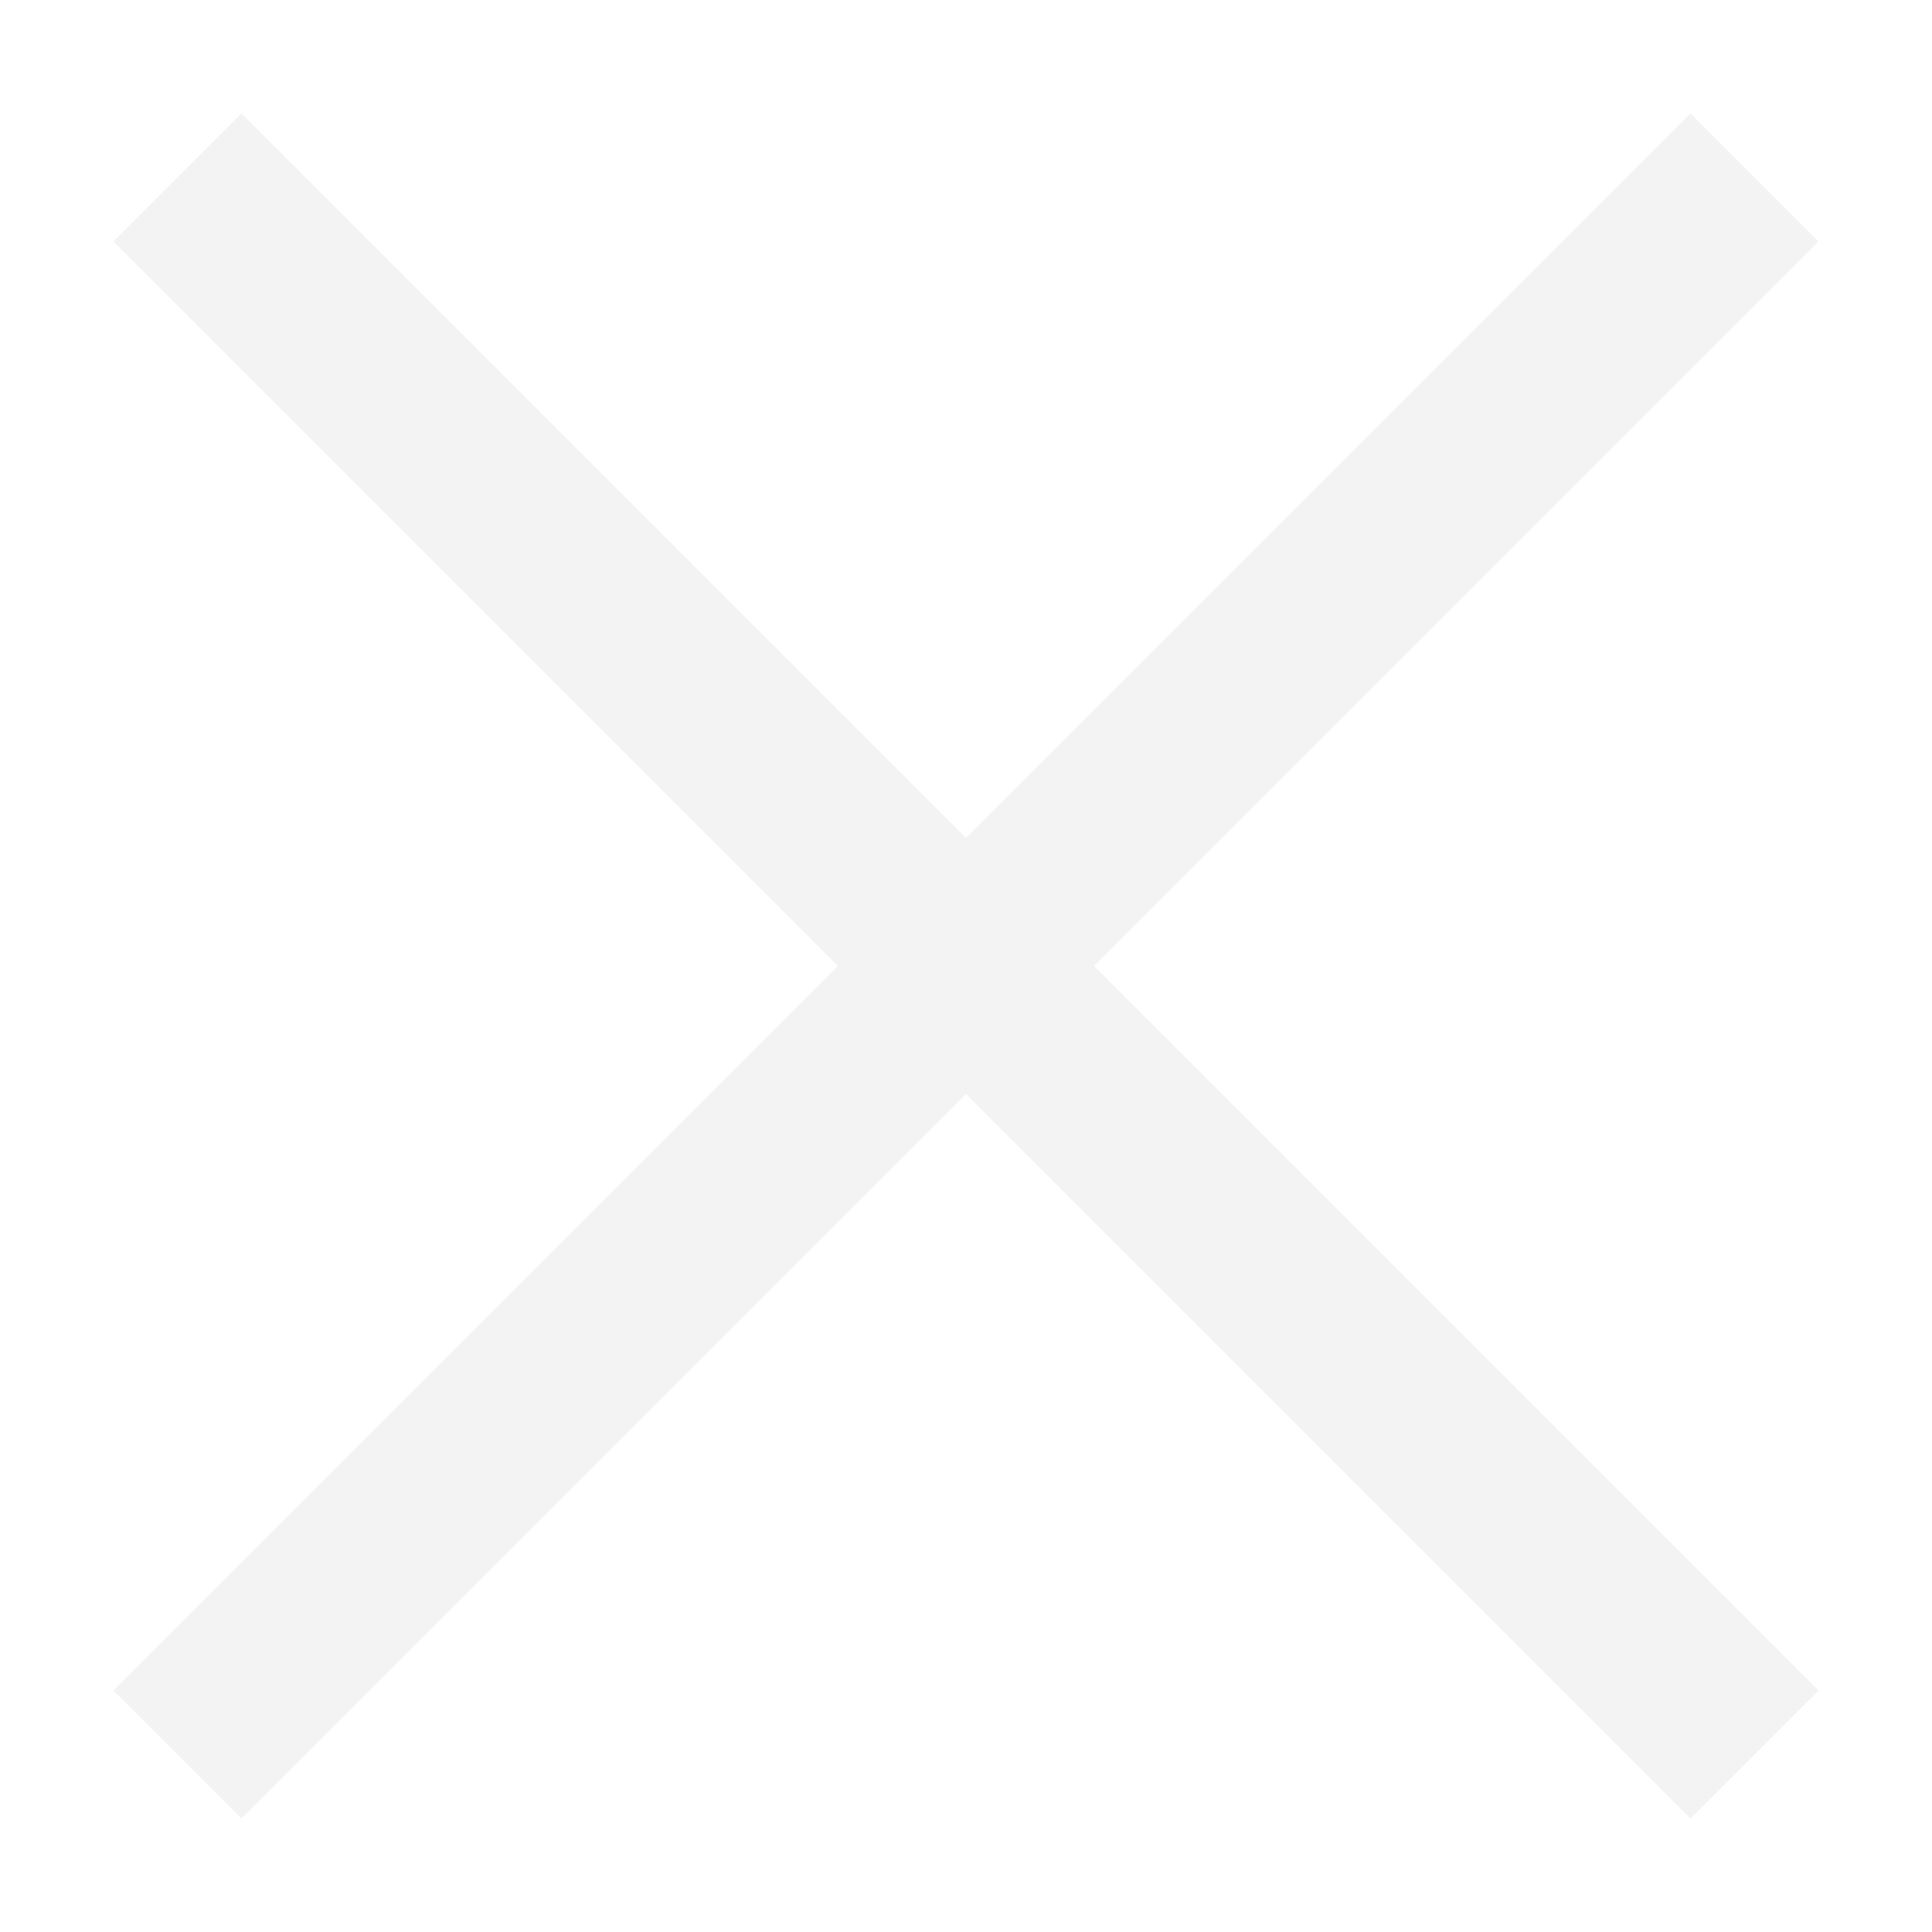
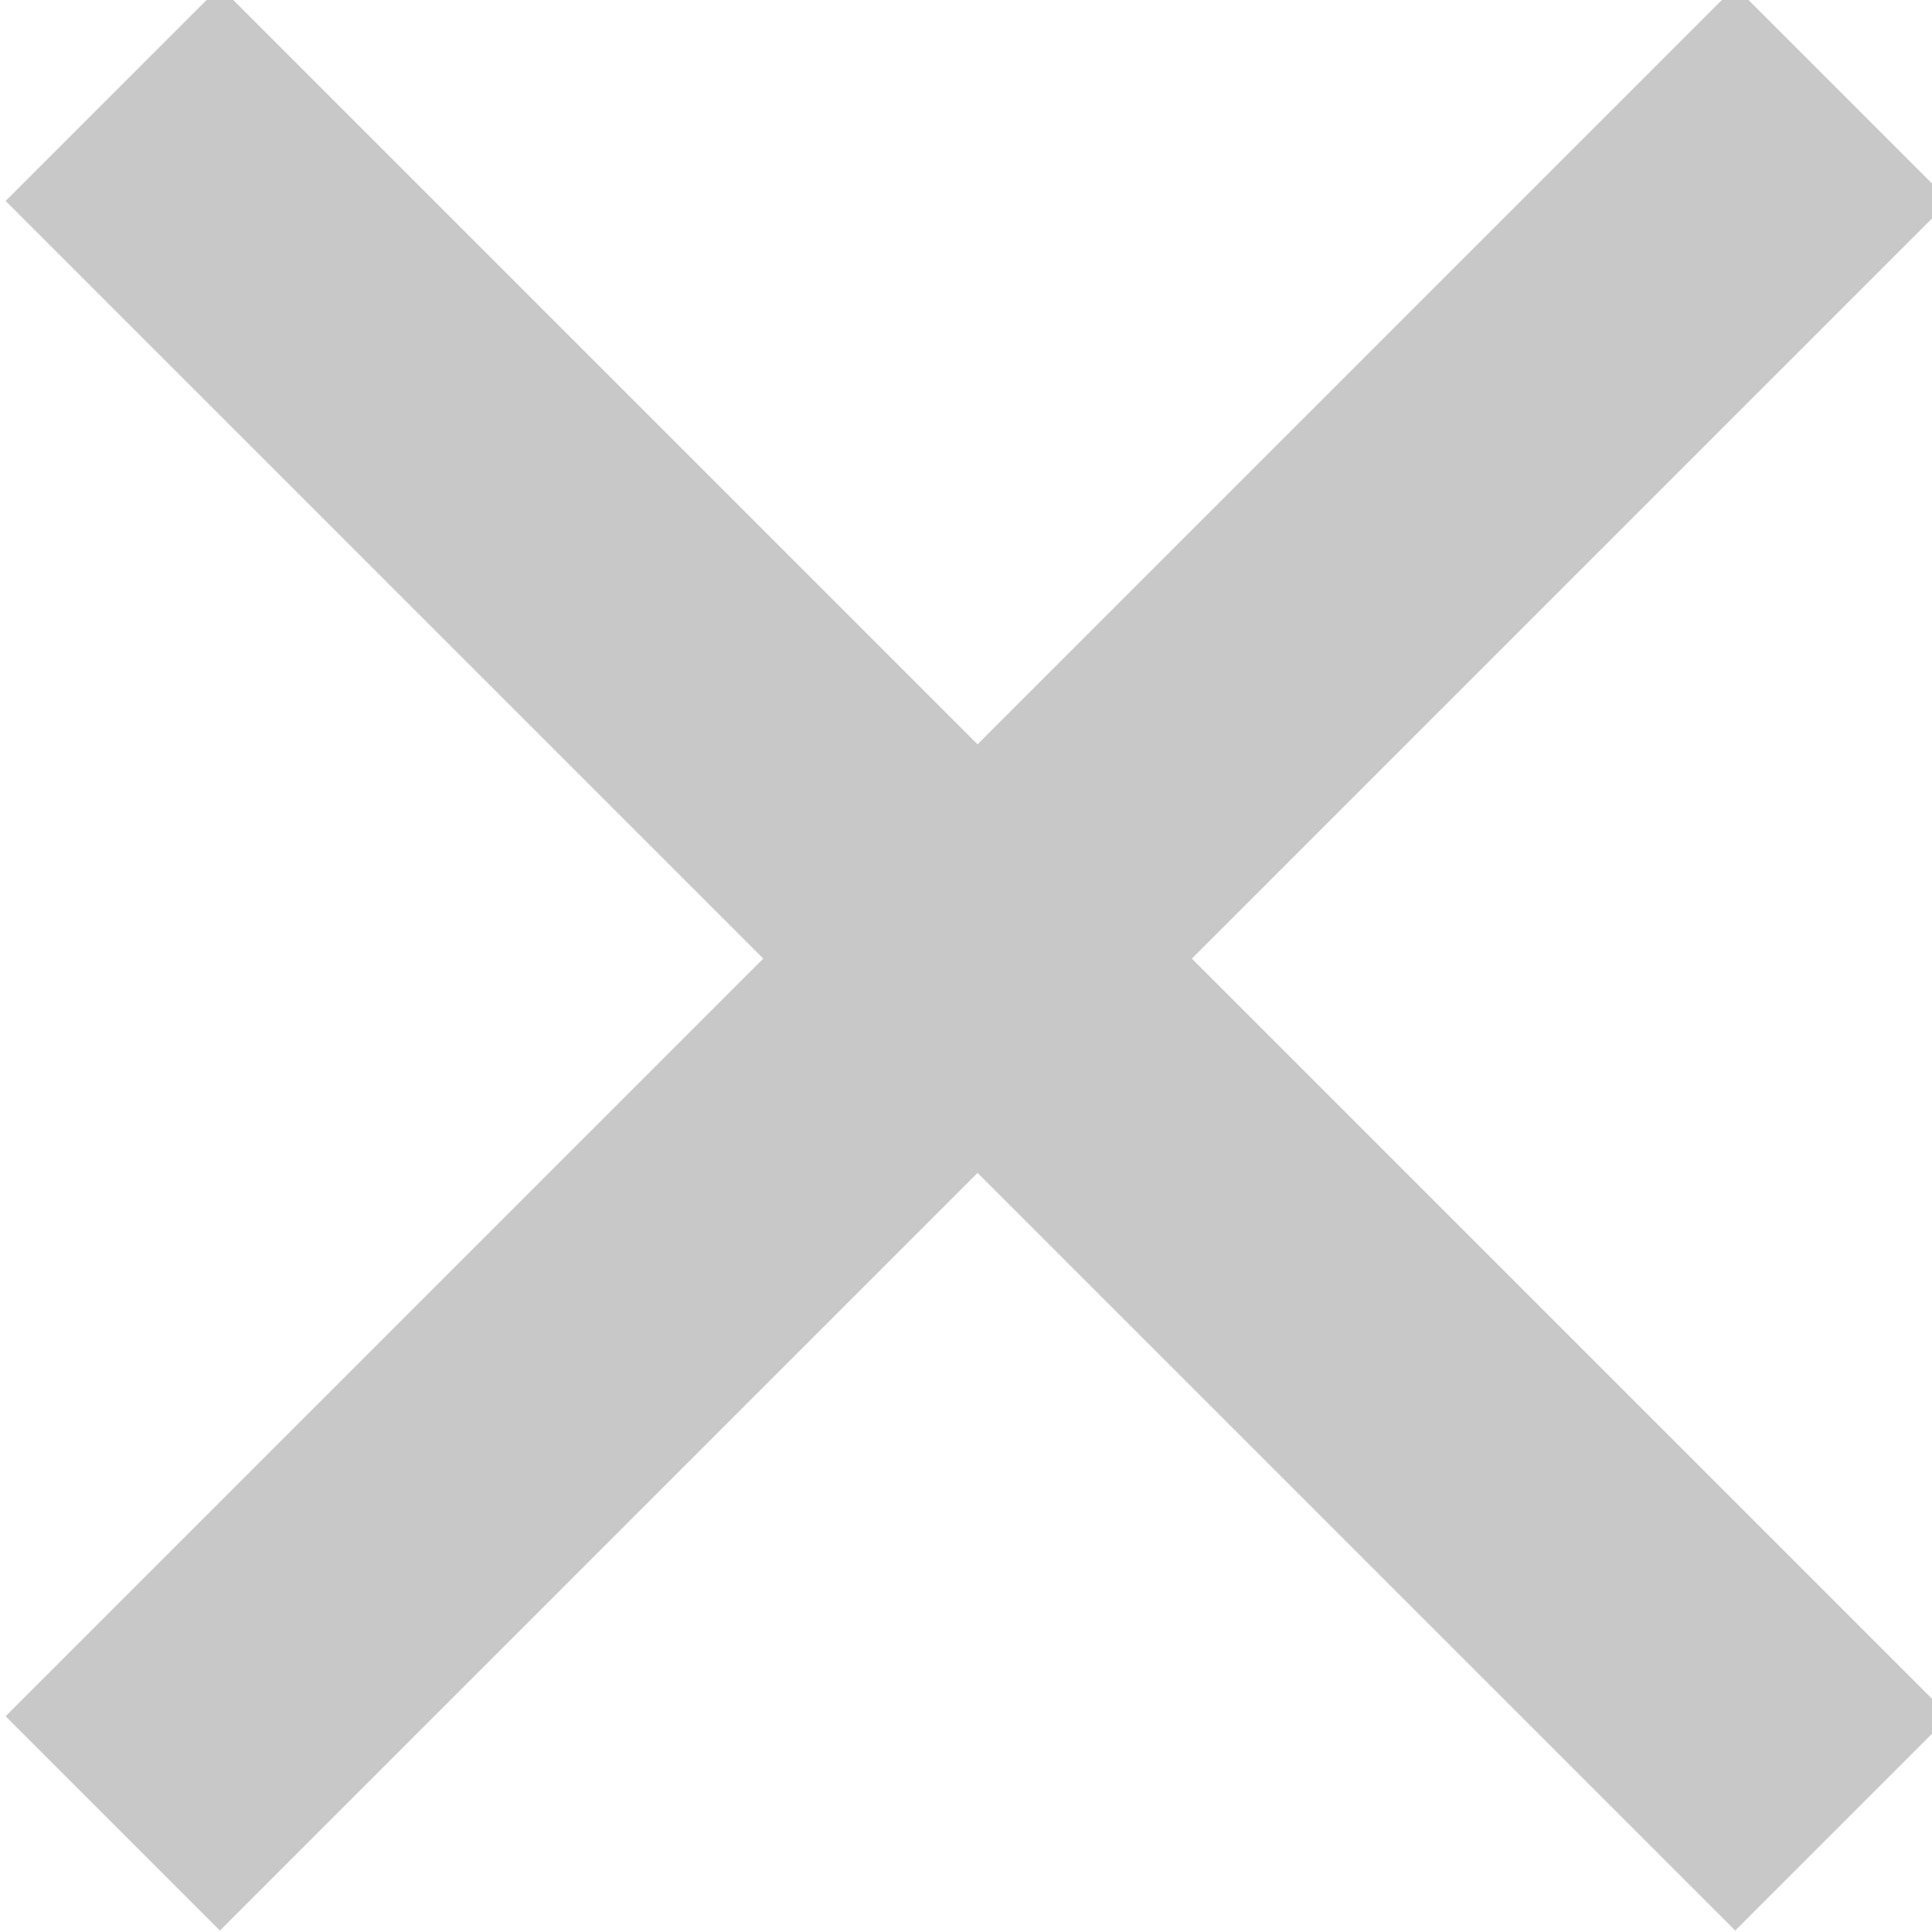
- <svg xmlns="http://www.w3.org/2000/svg" width="16" height="16" viewBox="0 0 16 16" fill="none">
-   <g id="Group">
-     <path id="Vector" d="M14 2L2 14" stroke="#F3F3F3" stroke-width="1.5" stroke-linecap="square" stroke-linejoin="round" />
-     <path id="Vector_2" d="M2 2L14 14" stroke="#F3F3F3" stroke-width="1.5" stroke-linecap="square" stroke-linejoin="round" />
-   </g>
+ <svg xmlns="http://www.w3.org/2000/svg" width="10" height="10" viewBox="0 0 10 10.2" fill="none">
+   <path d="M9.061 1.061L1.061 9.061" stroke="#C8C8C8" stroke-width="1.6" stroke-linecap="square" stroke-linejoin="round" />
+   <path d="M1.061 1.061L9.061 9.061" stroke="#C8C8C8" stroke-width="1.6" stroke-linecap="square" stroke-linejoin="round" />
</svg>
